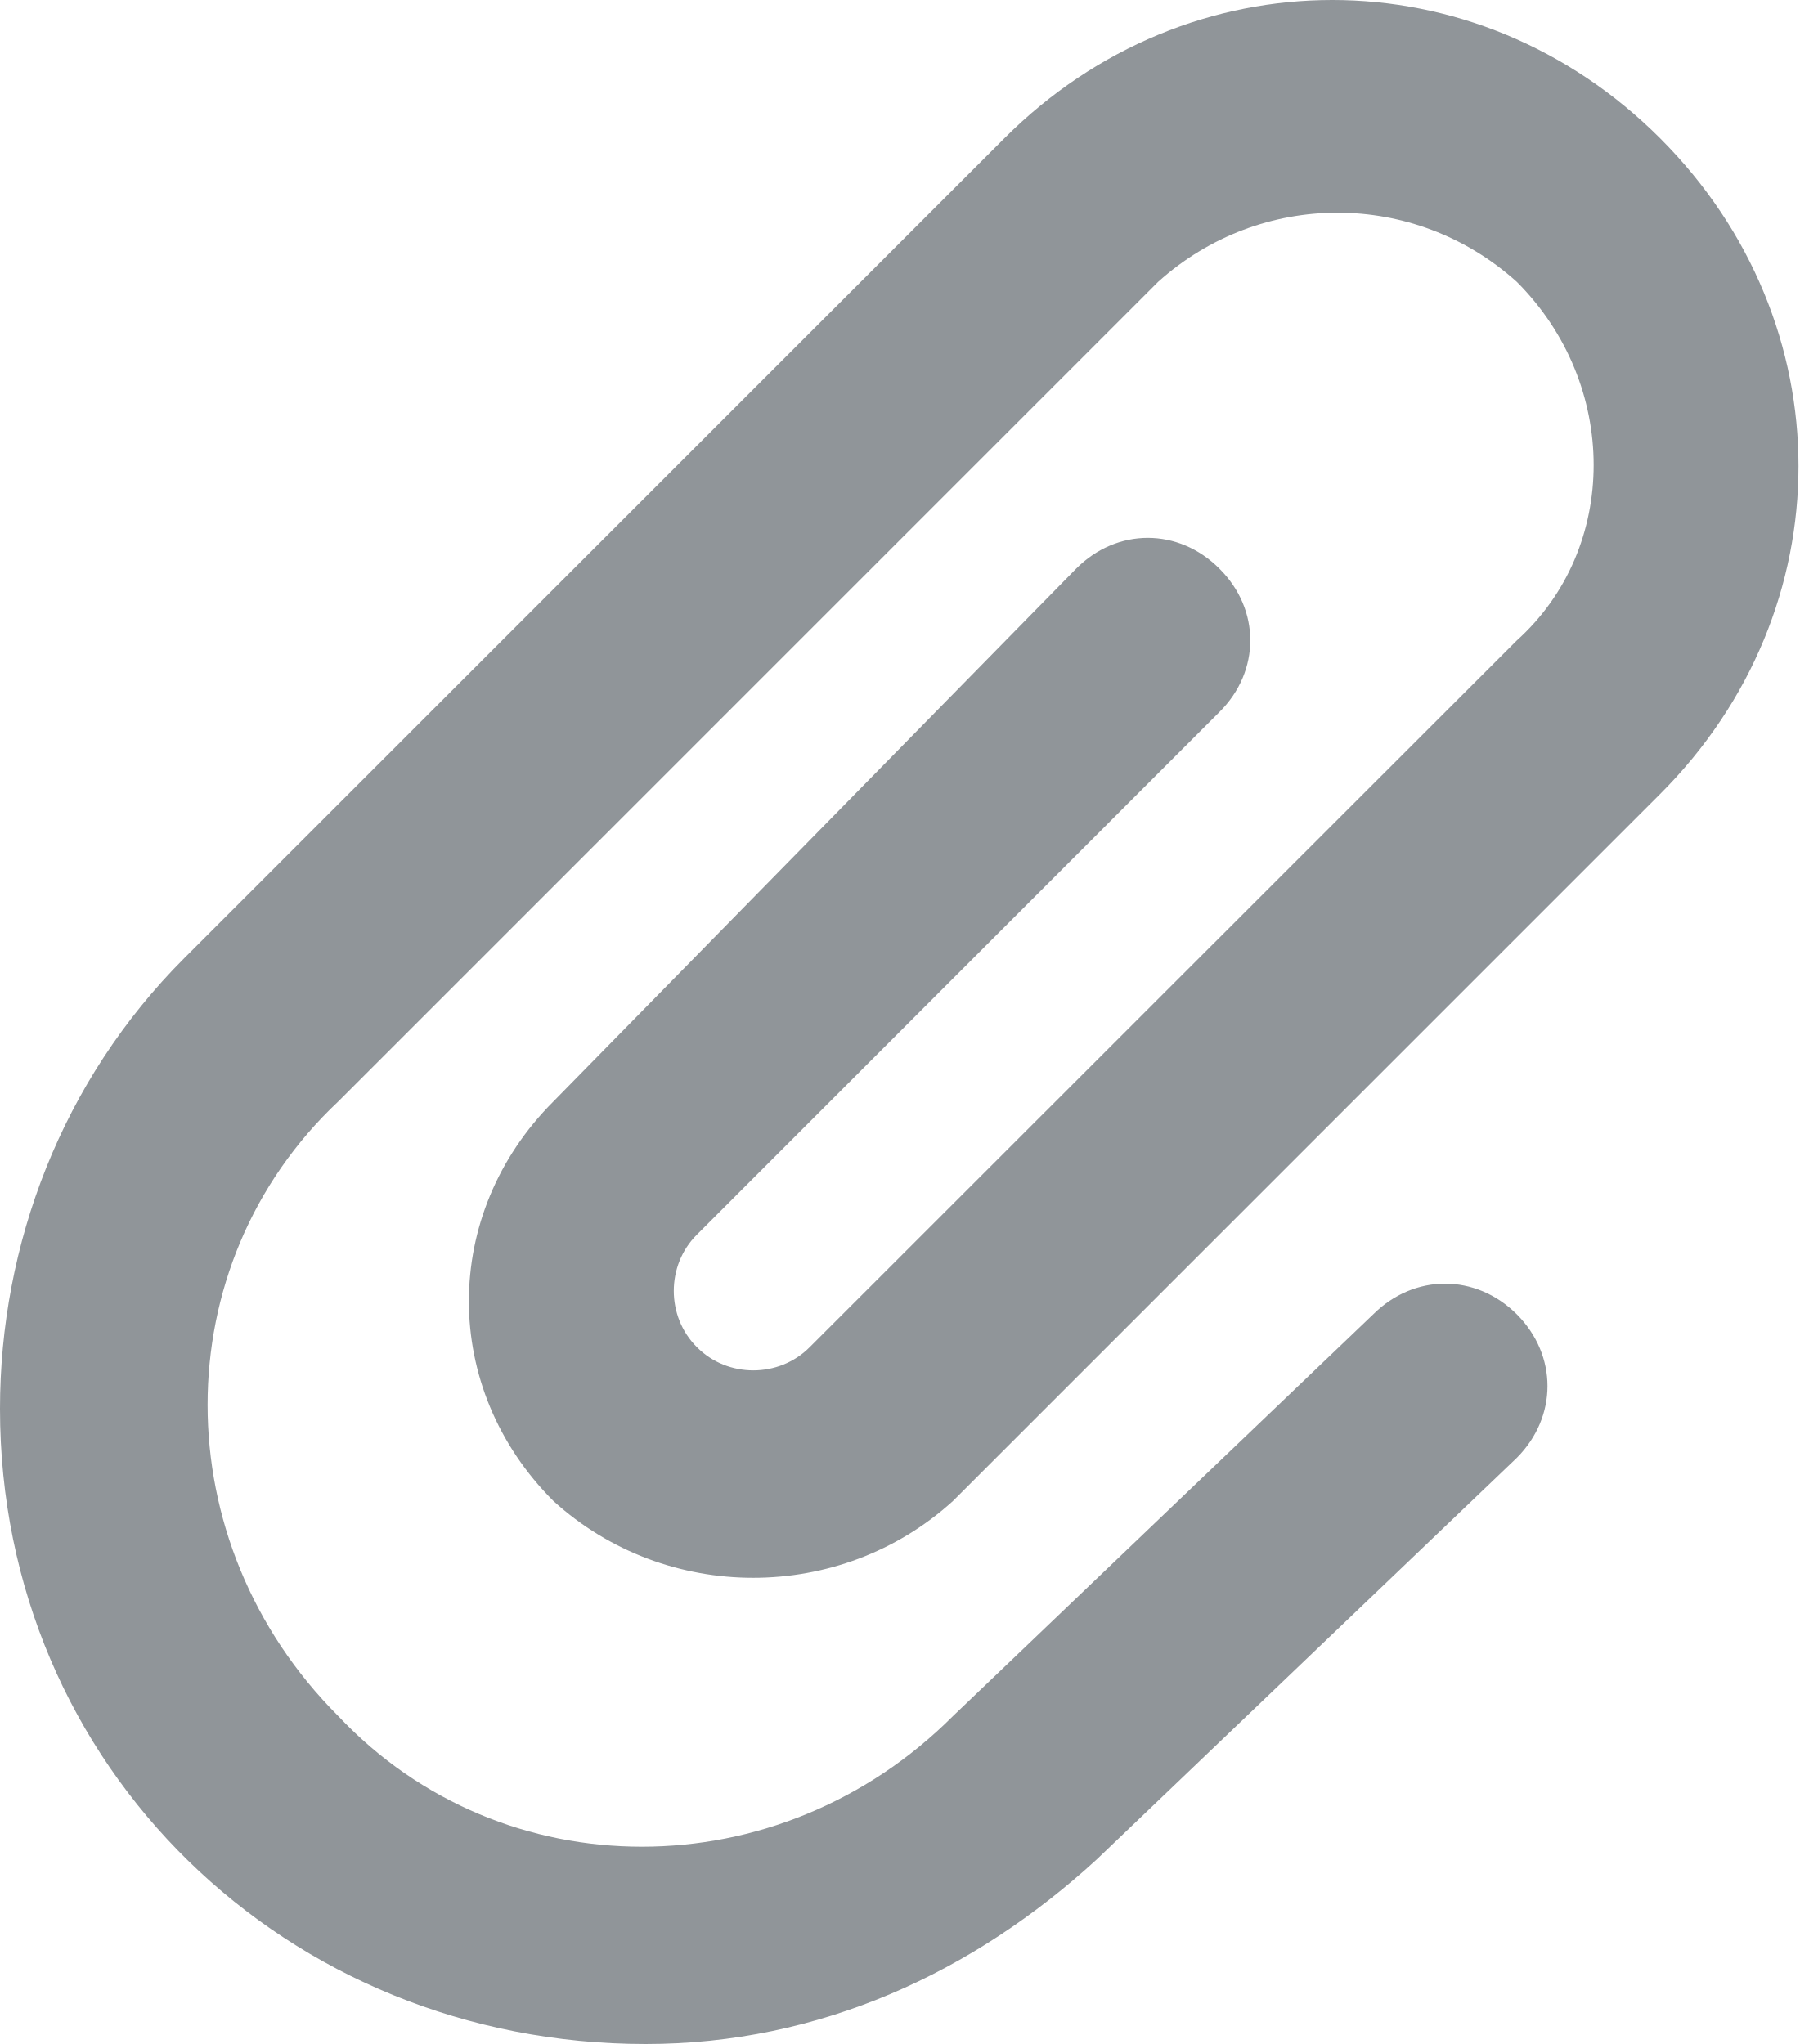
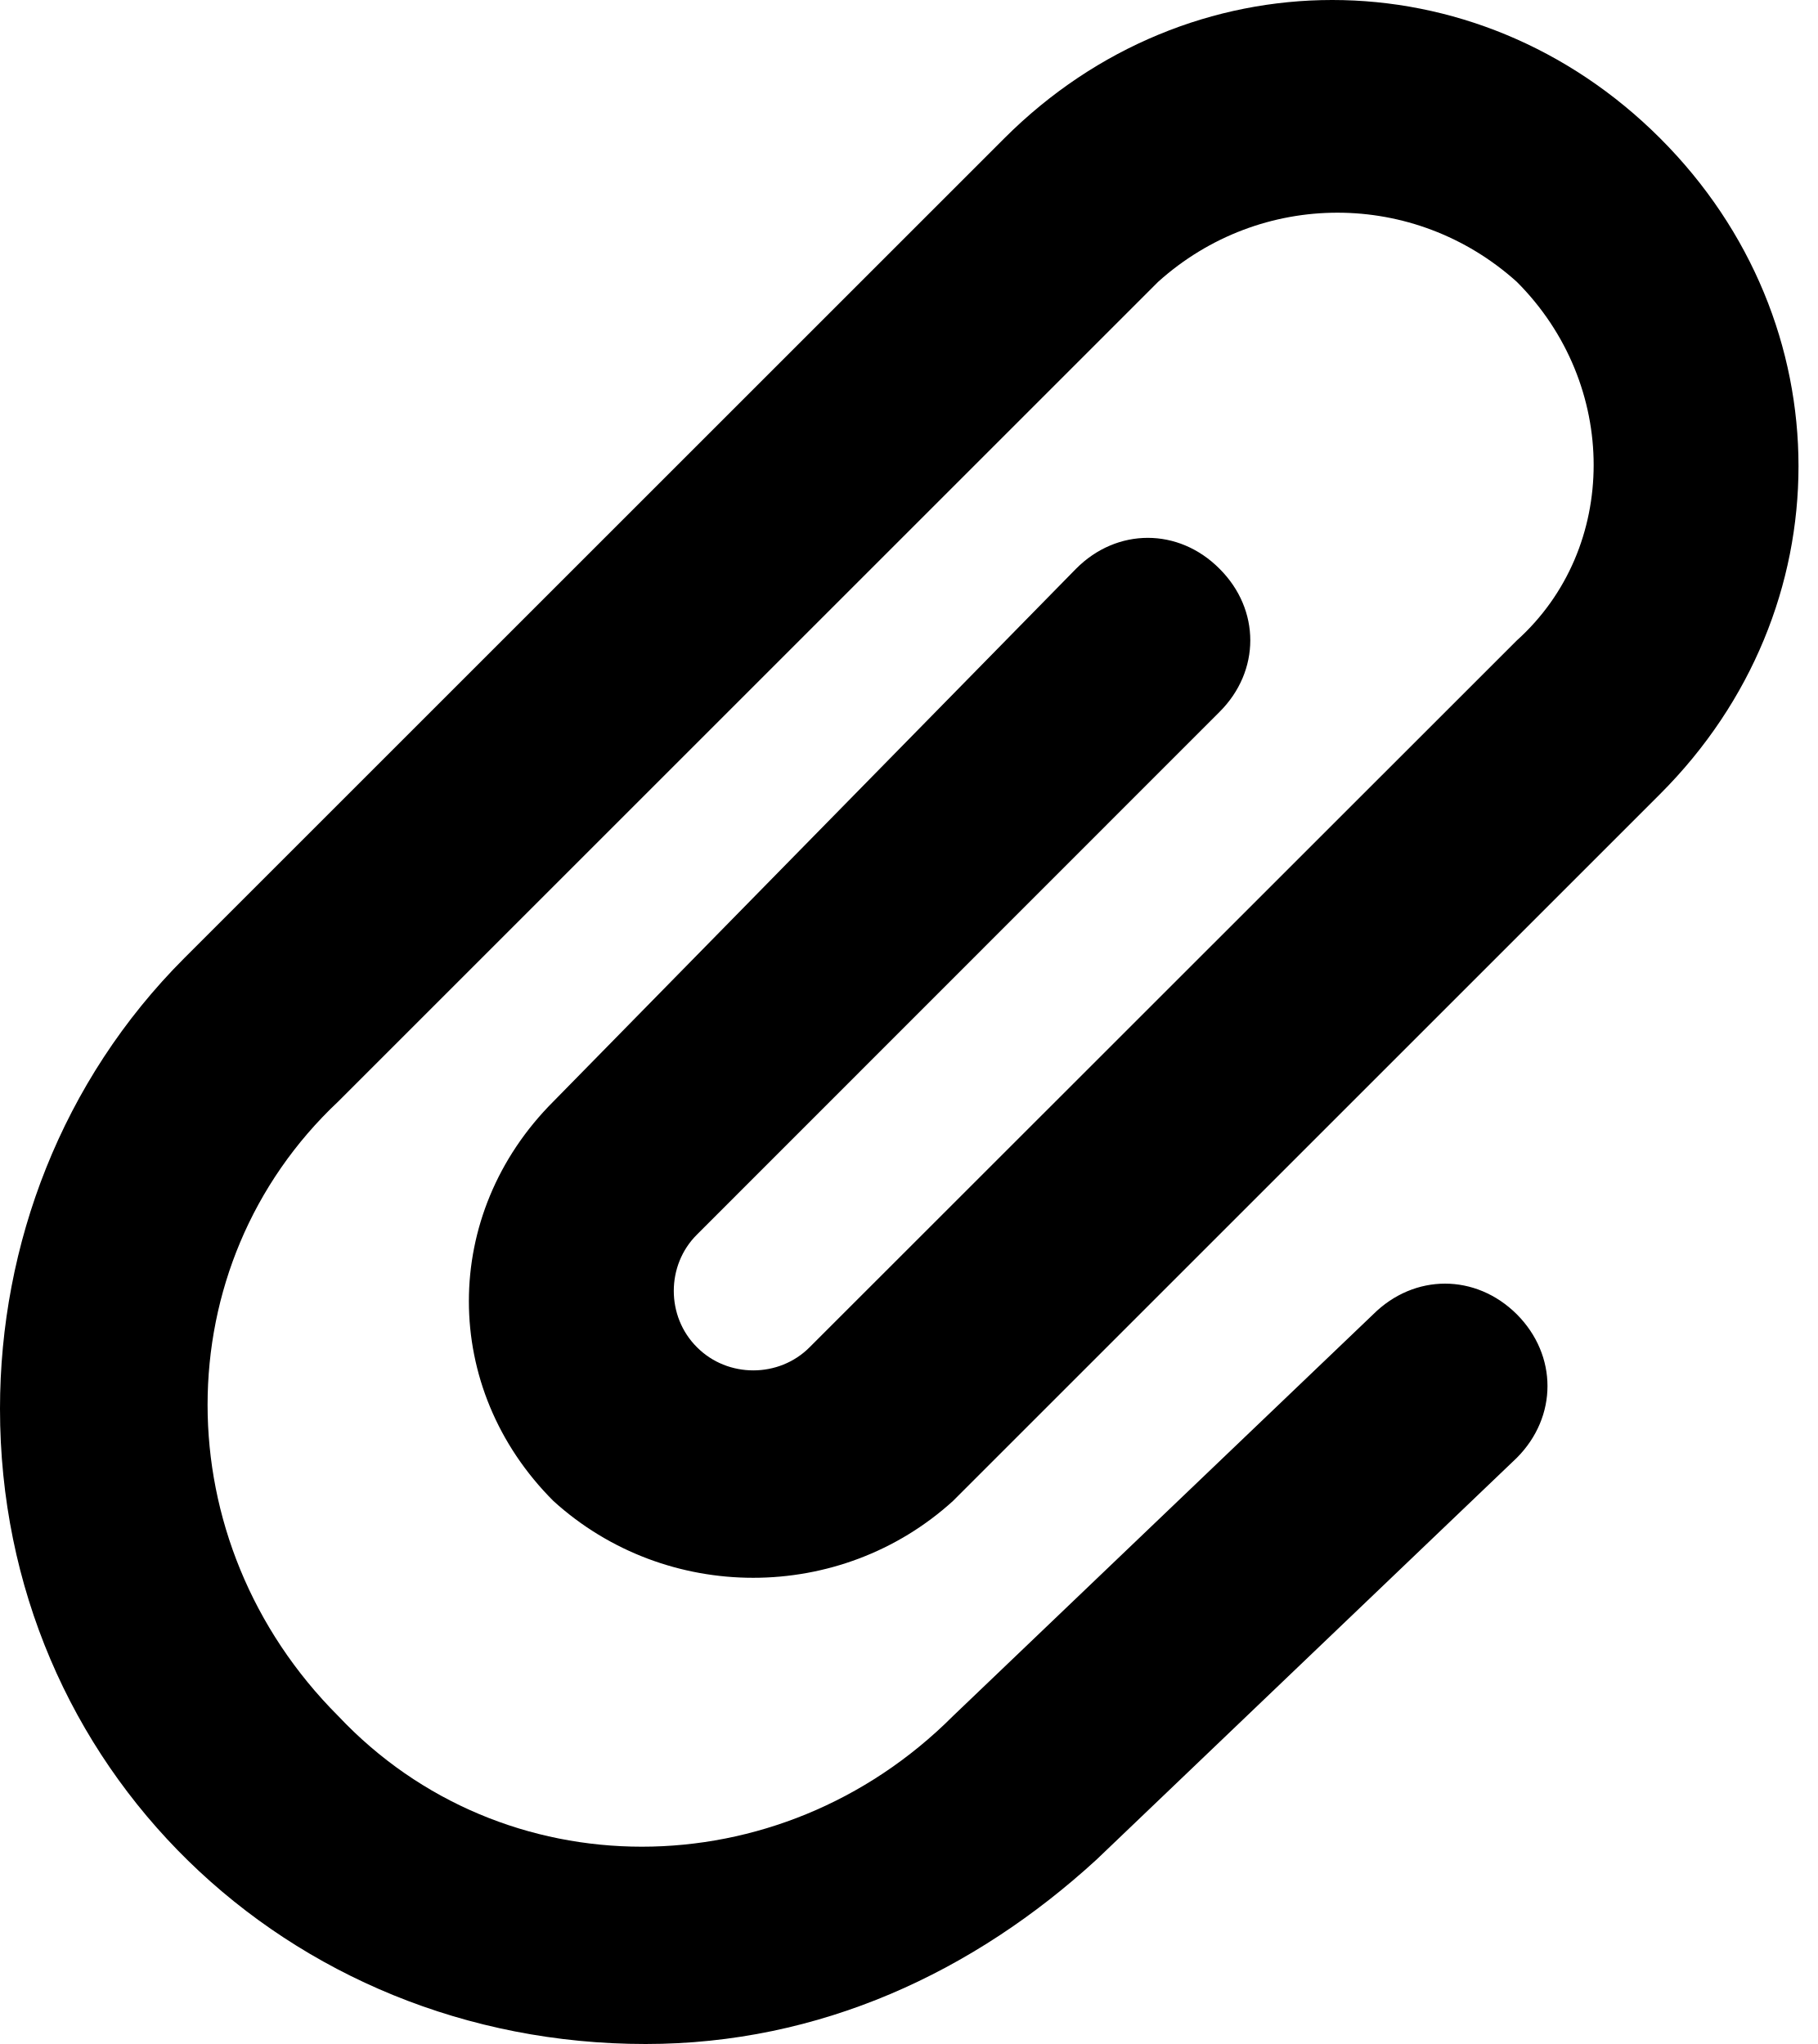
<svg xmlns="http://www.w3.org/2000/svg" width="8" height="9" viewBox="0 0 8 9" fill="none">
-   <path d="M6.045 5.787L4.195 7.556C3.429 8.323 2.211 8.323 1.489 7.556C0.722 6.789 0.722 5.571 1.489 4.85L5.098 1.241C5.549 0.835 6.226 0.835 6.677 1.241C7.128 1.692 7.128 2.414 6.677 2.82L3.564 5.932C3.429 6.068 3.203 6.068 3.068 5.932C2.932 5.797 2.932 5.571 3.068 5.436L5.368 3.135C5.549 2.955 5.549 2.684 5.368 2.504C5.188 2.323 4.917 2.323 4.737 2.504L2.436 4.85C1.94 5.346 1.94 6.113 2.436 6.609C2.932 7.06 3.699 7.06 4.195 6.609L7.308 3.496C8.12 2.684 8.12 1.421 7.308 0.609C6.496 -0.203 5.233 -0.203 4.421 0.609L0.812 4.218C0.271 4.759 0 5.481 0 6.203C0 7.782 1.263 9 2.842 9C3.609 9 4.286 8.684 4.827 8.188L6.677 6.419C6.857 6.238 6.857 5.968 6.677 5.787C6.496 5.607 6.226 5.607 6.045 5.787Z" fill="#909599" />
+   <path d="M6.045 5.787L4.195 7.556C3.429 8.323 2.211 8.323 1.489 7.556C0.722 6.789 0.722 5.571 1.489 4.85L5.098 1.241C5.549 0.835 6.226 0.835 6.677 1.241C7.128 1.692 7.128 2.414 6.677 2.82L3.564 5.932C3.429 6.068 3.203 6.068 3.068 5.932C2.932 5.797 2.932 5.571 3.068 5.436L5.368 3.135C5.549 2.955 5.549 2.684 5.368 2.504C5.188 2.323 4.917 2.323 4.737 2.504L2.436 4.85C1.94 5.346 1.94 6.113 2.436 6.609C2.932 7.06 3.699 7.06 4.195 6.609L7.308 3.496C8.12 2.684 8.12 1.421 7.308 0.609C6.496 -0.203 5.233 -0.203 4.421 0.609L0.812 4.218C0.271 4.759 0 5.481 0 6.203C0 7.782 1.263 9 2.842 9C3.609 9 4.286 8.684 4.827 8.188L6.677 6.419C6.857 6.238 6.857 5.968 6.677 5.787C6.496 5.607 6.226 5.607 6.045 5.787Z" fill="currentColor" />
</svg>
